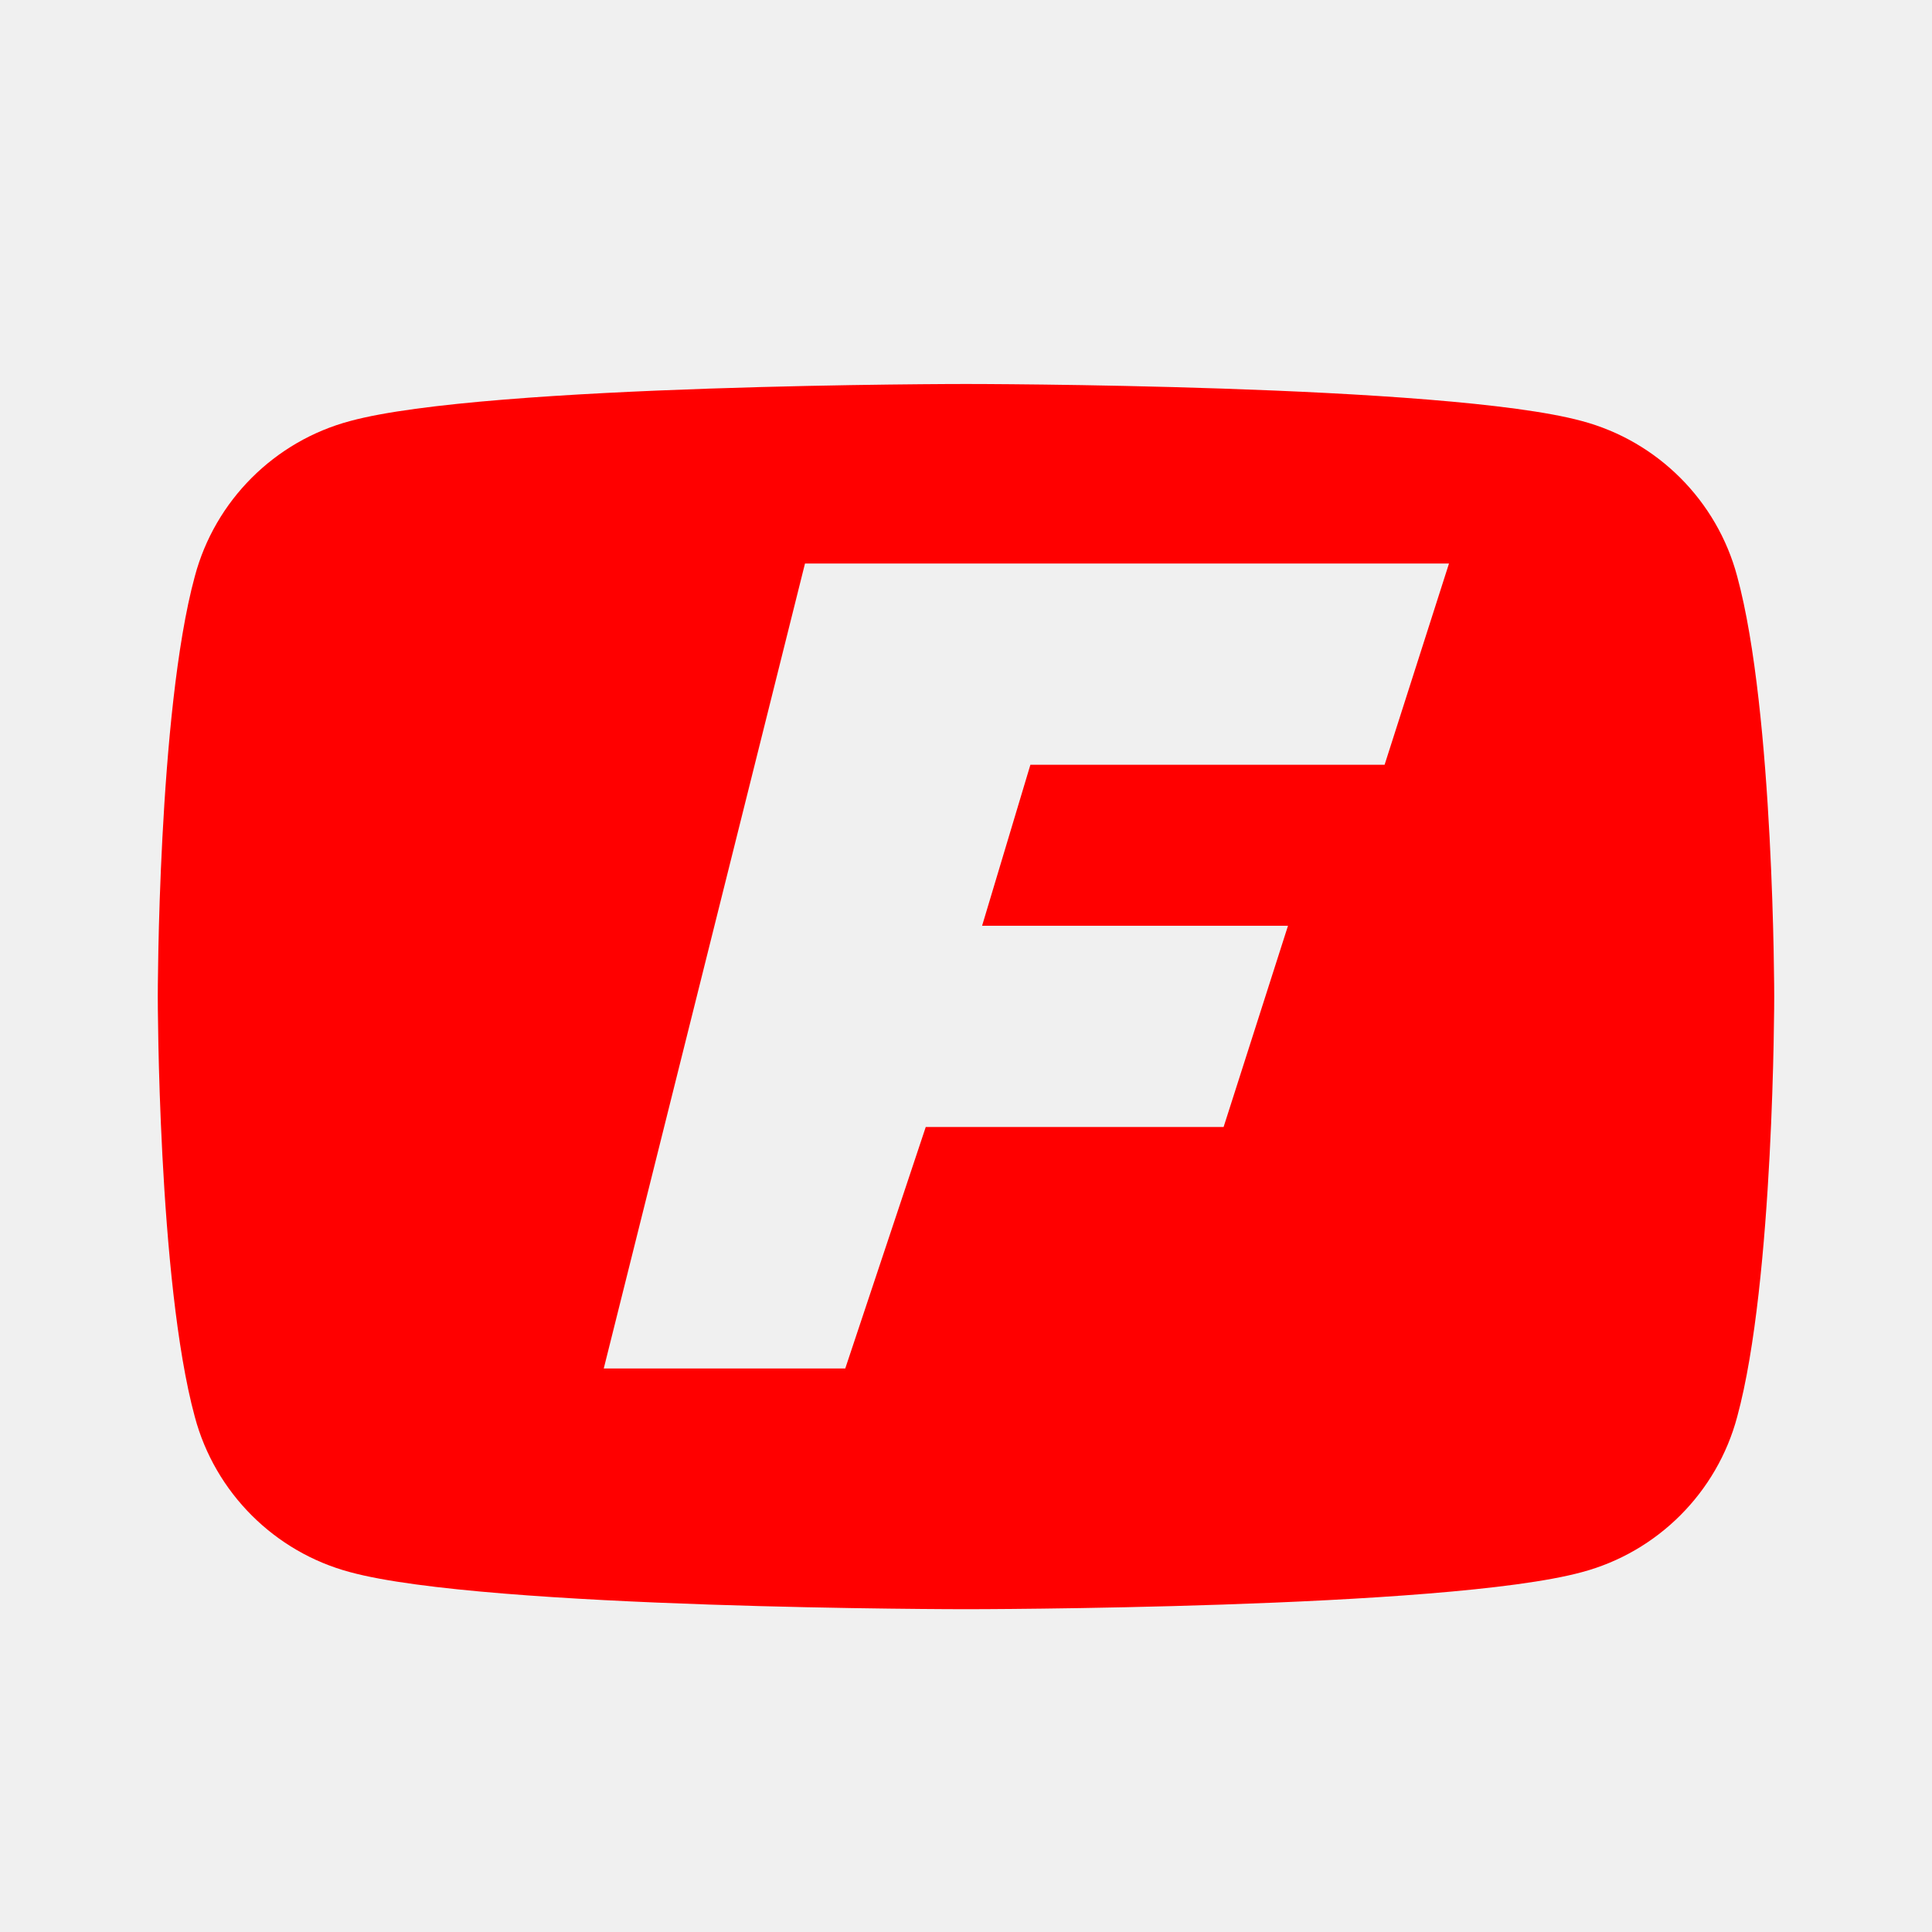
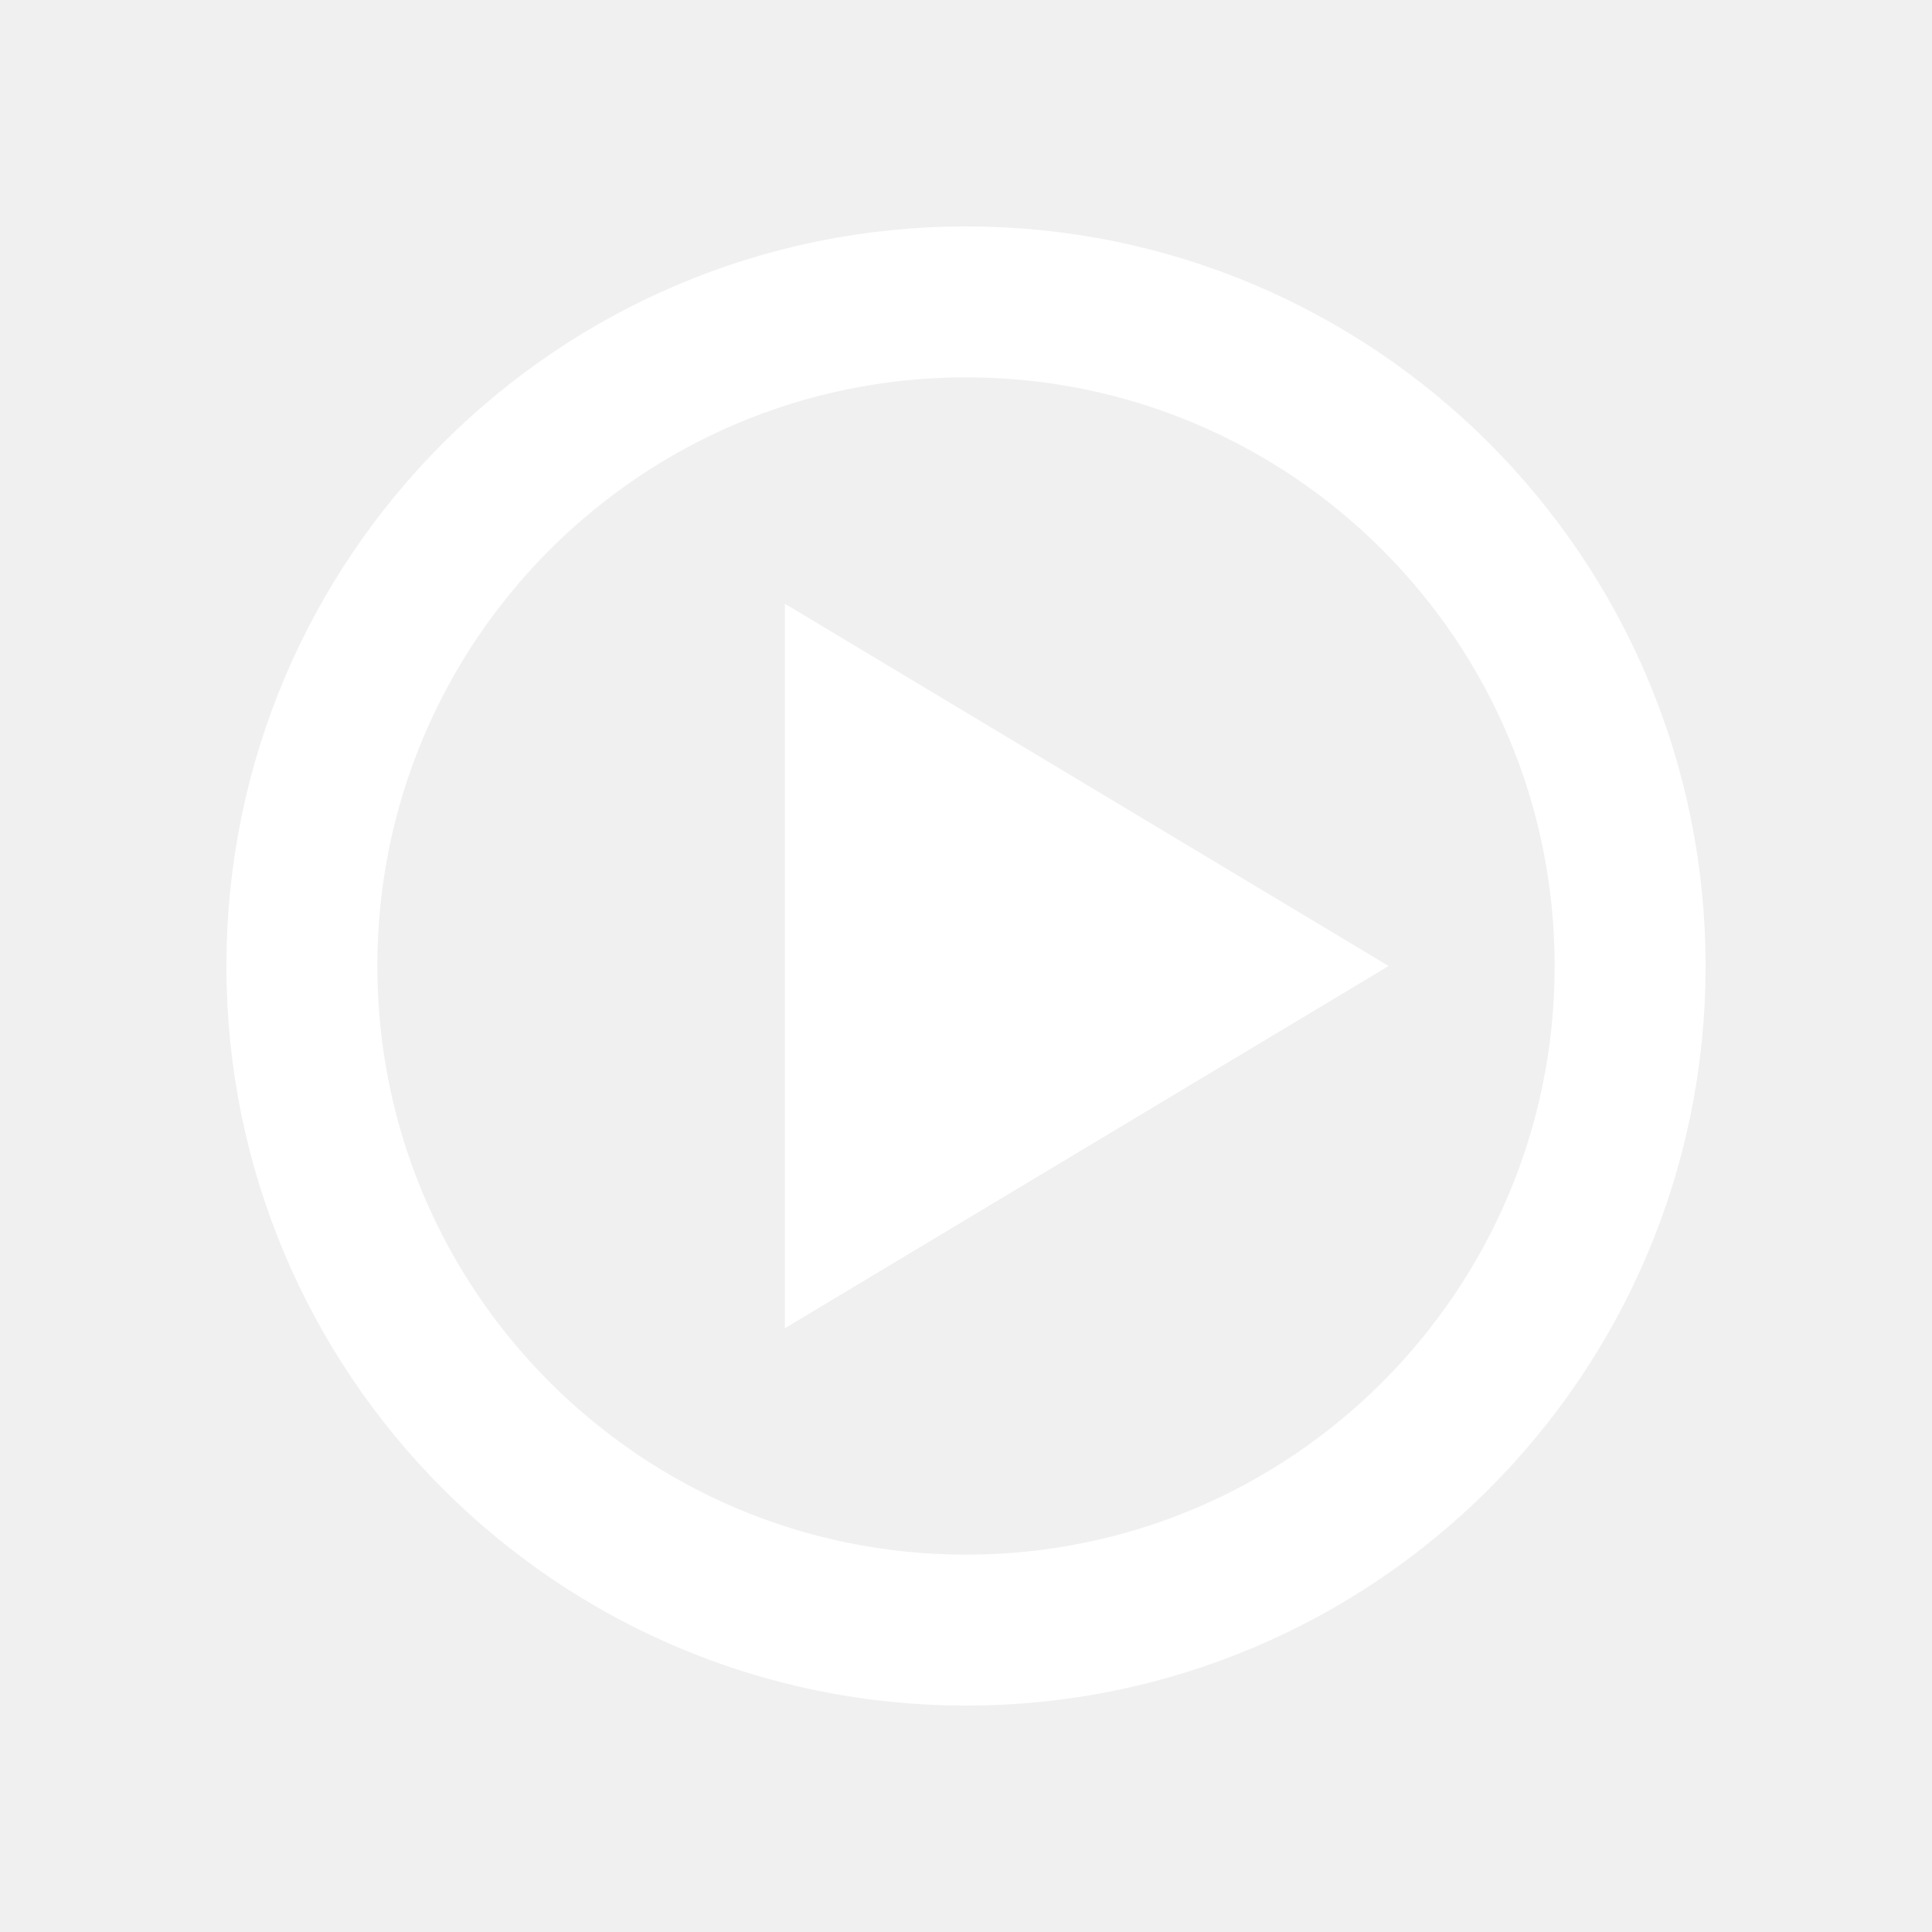
- <svg xmlns="http://www.w3.org/2000/svg" width="240" height="240" viewBox="0 0 24 24">
-   <path fill="#FF0000" fill-rule="evenodd" d="M21.58 7.16C21.33 6.22 20.59 5.48 19.65 5.23C17.96 4.77 12 4.77 12 4.77C12 4.77 6.04 4.77 4.35 5.23C3.41 5.48 2.67 6.22 2.42 7.16C1.96 8.85 1.96 12.38 1.96 12.38C1.96 12.38 1.96 15.91 2.42 17.6C2.67 18.54 3.41 19.28 4.35 19.53C6.04 19.99 12 19.99 12 19.99C12 19.99 17.96 19.99 19.65 19.53C20.59 19.28 21.33 18.54 21.58 17.6C22.04 15.91 22.04 12.38 22.04 12.38C22.04 12.38 22.04 8.85 21.58 7.16Z M10 7L18 7L17.2 9.5H12.8L12.2 11.5H16L15.2 14H11.5L10.5 17H7.5L10 7Z" />
+ <svg xmlns="http://www.w3.org/2000/svg" width="240" height="240" viewBox="0 0 64 64" fill="none">
+   <circle cx="32" cy="32" r="22" stroke="#ffffff" stroke-width="5" />
+   <path d="M26 20v24l20-12z" fill="#ffffff" />
</svg>
